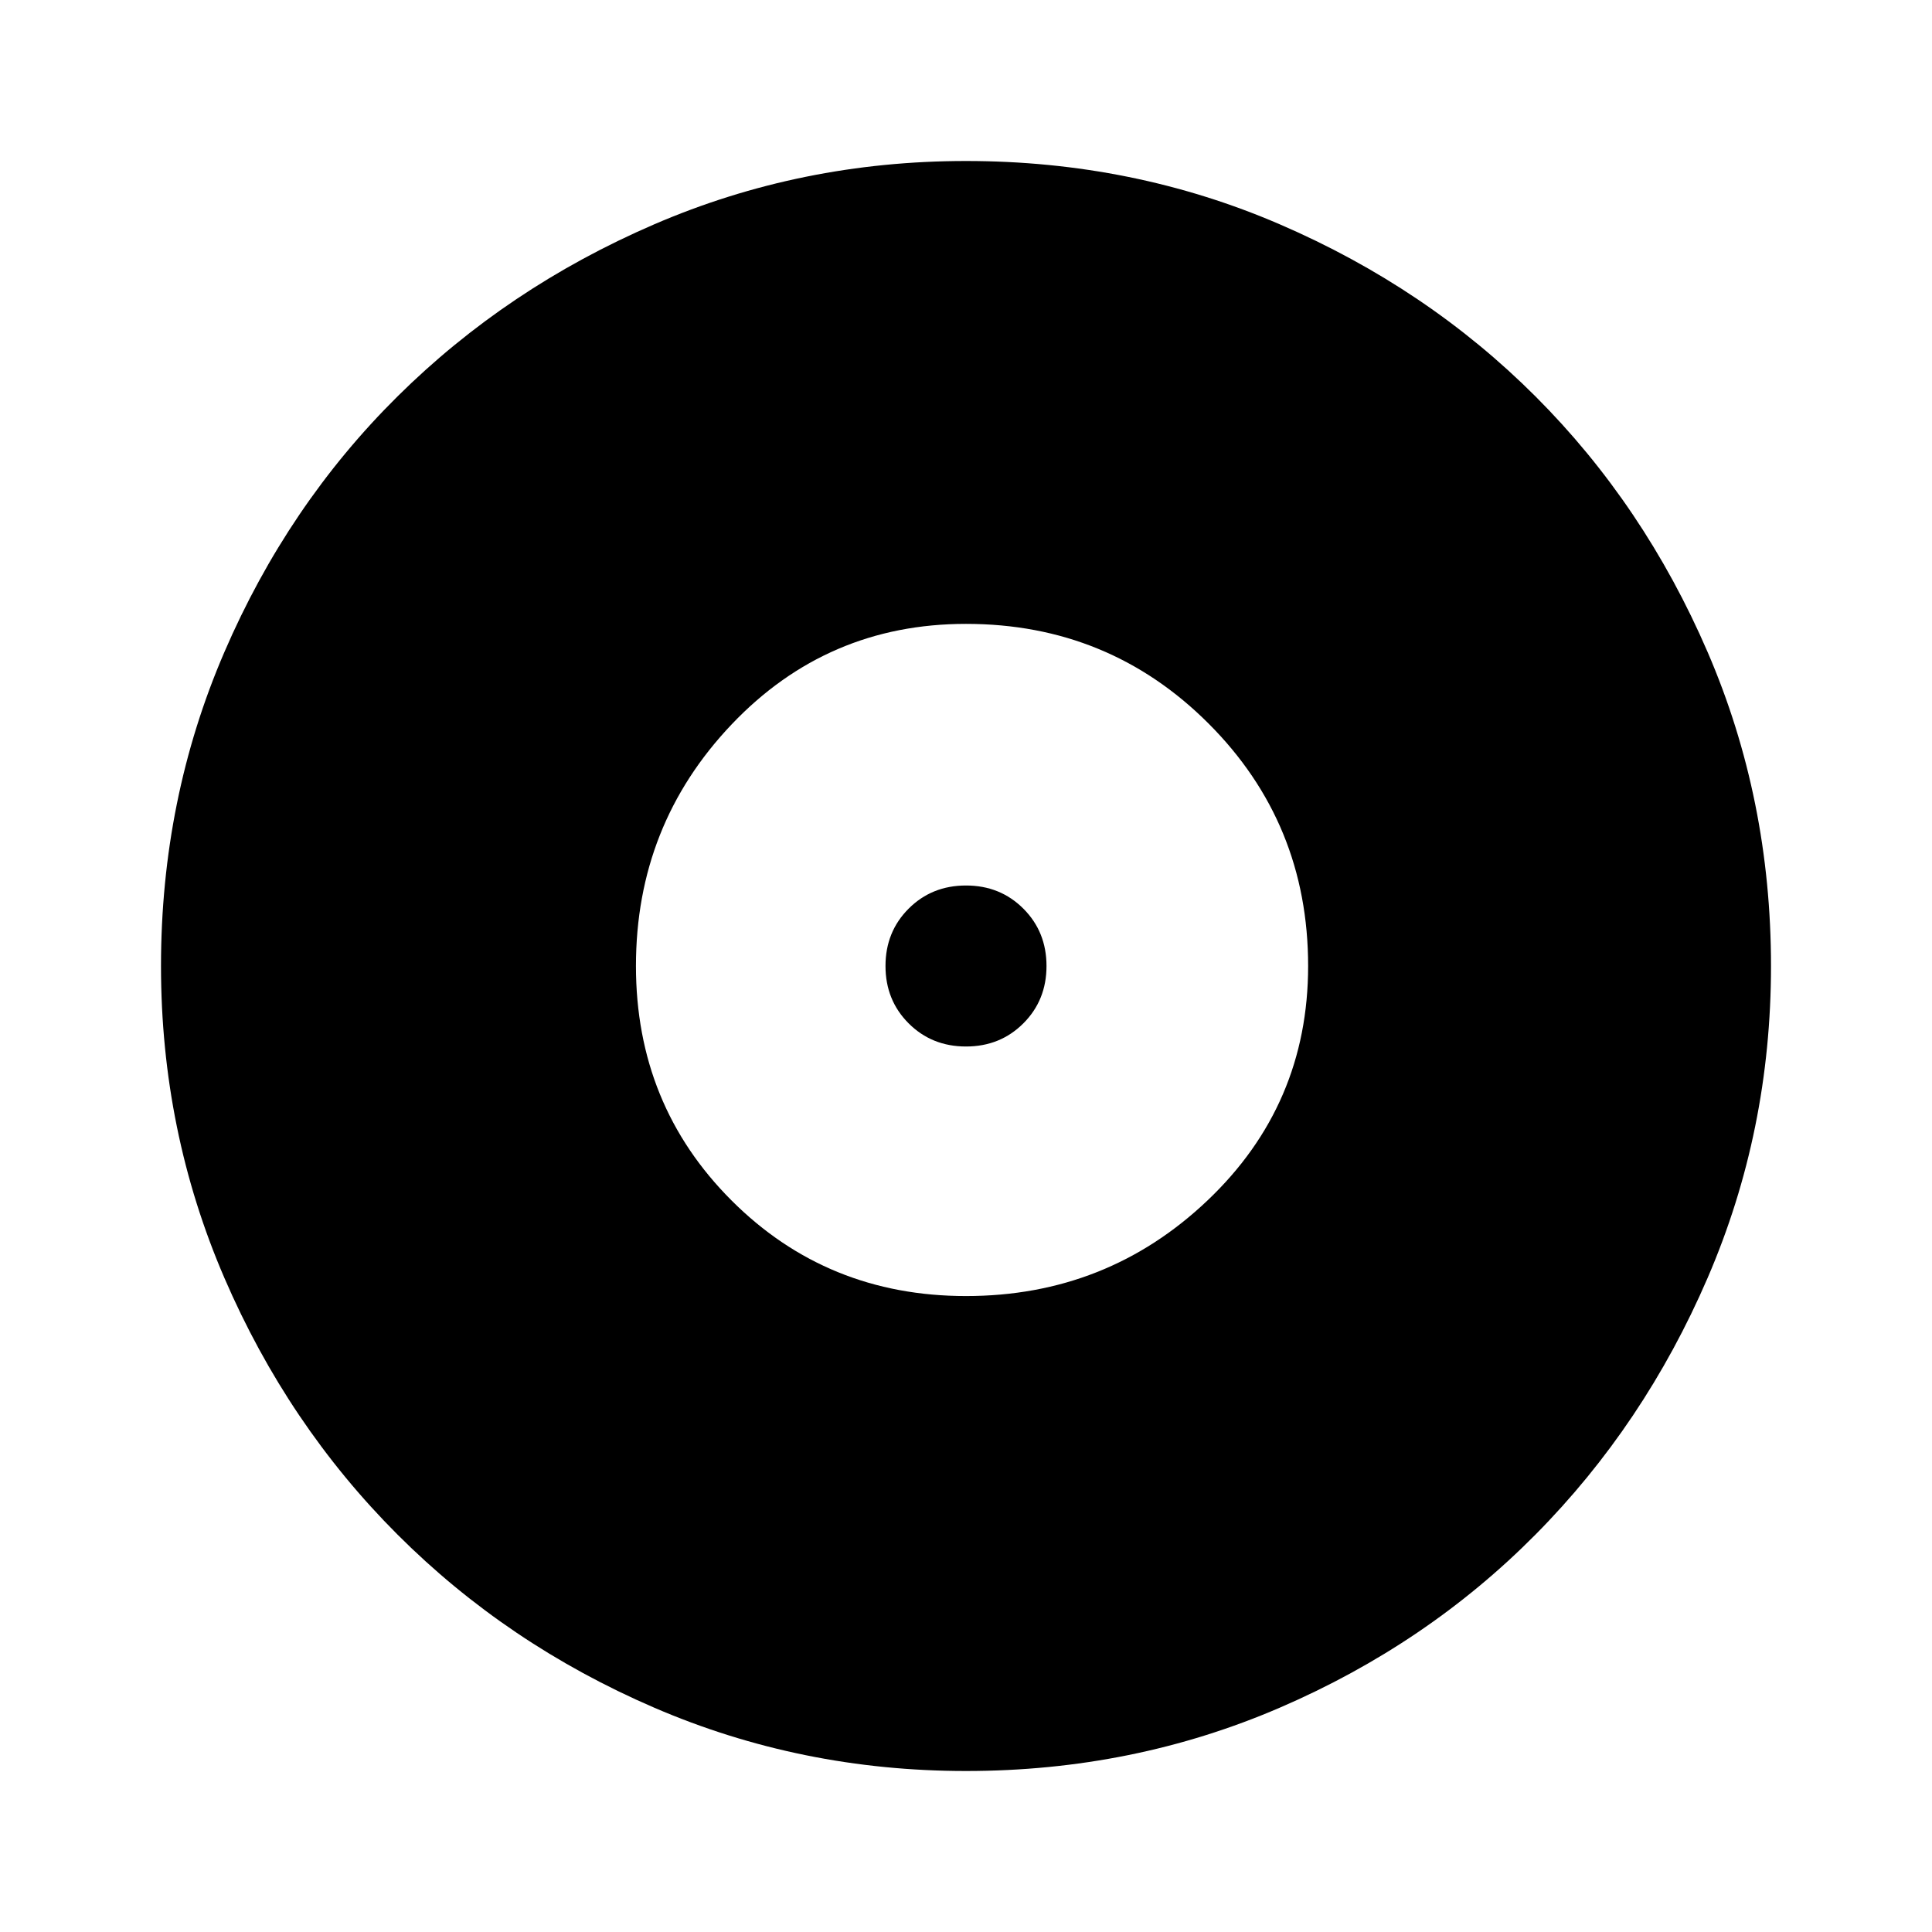
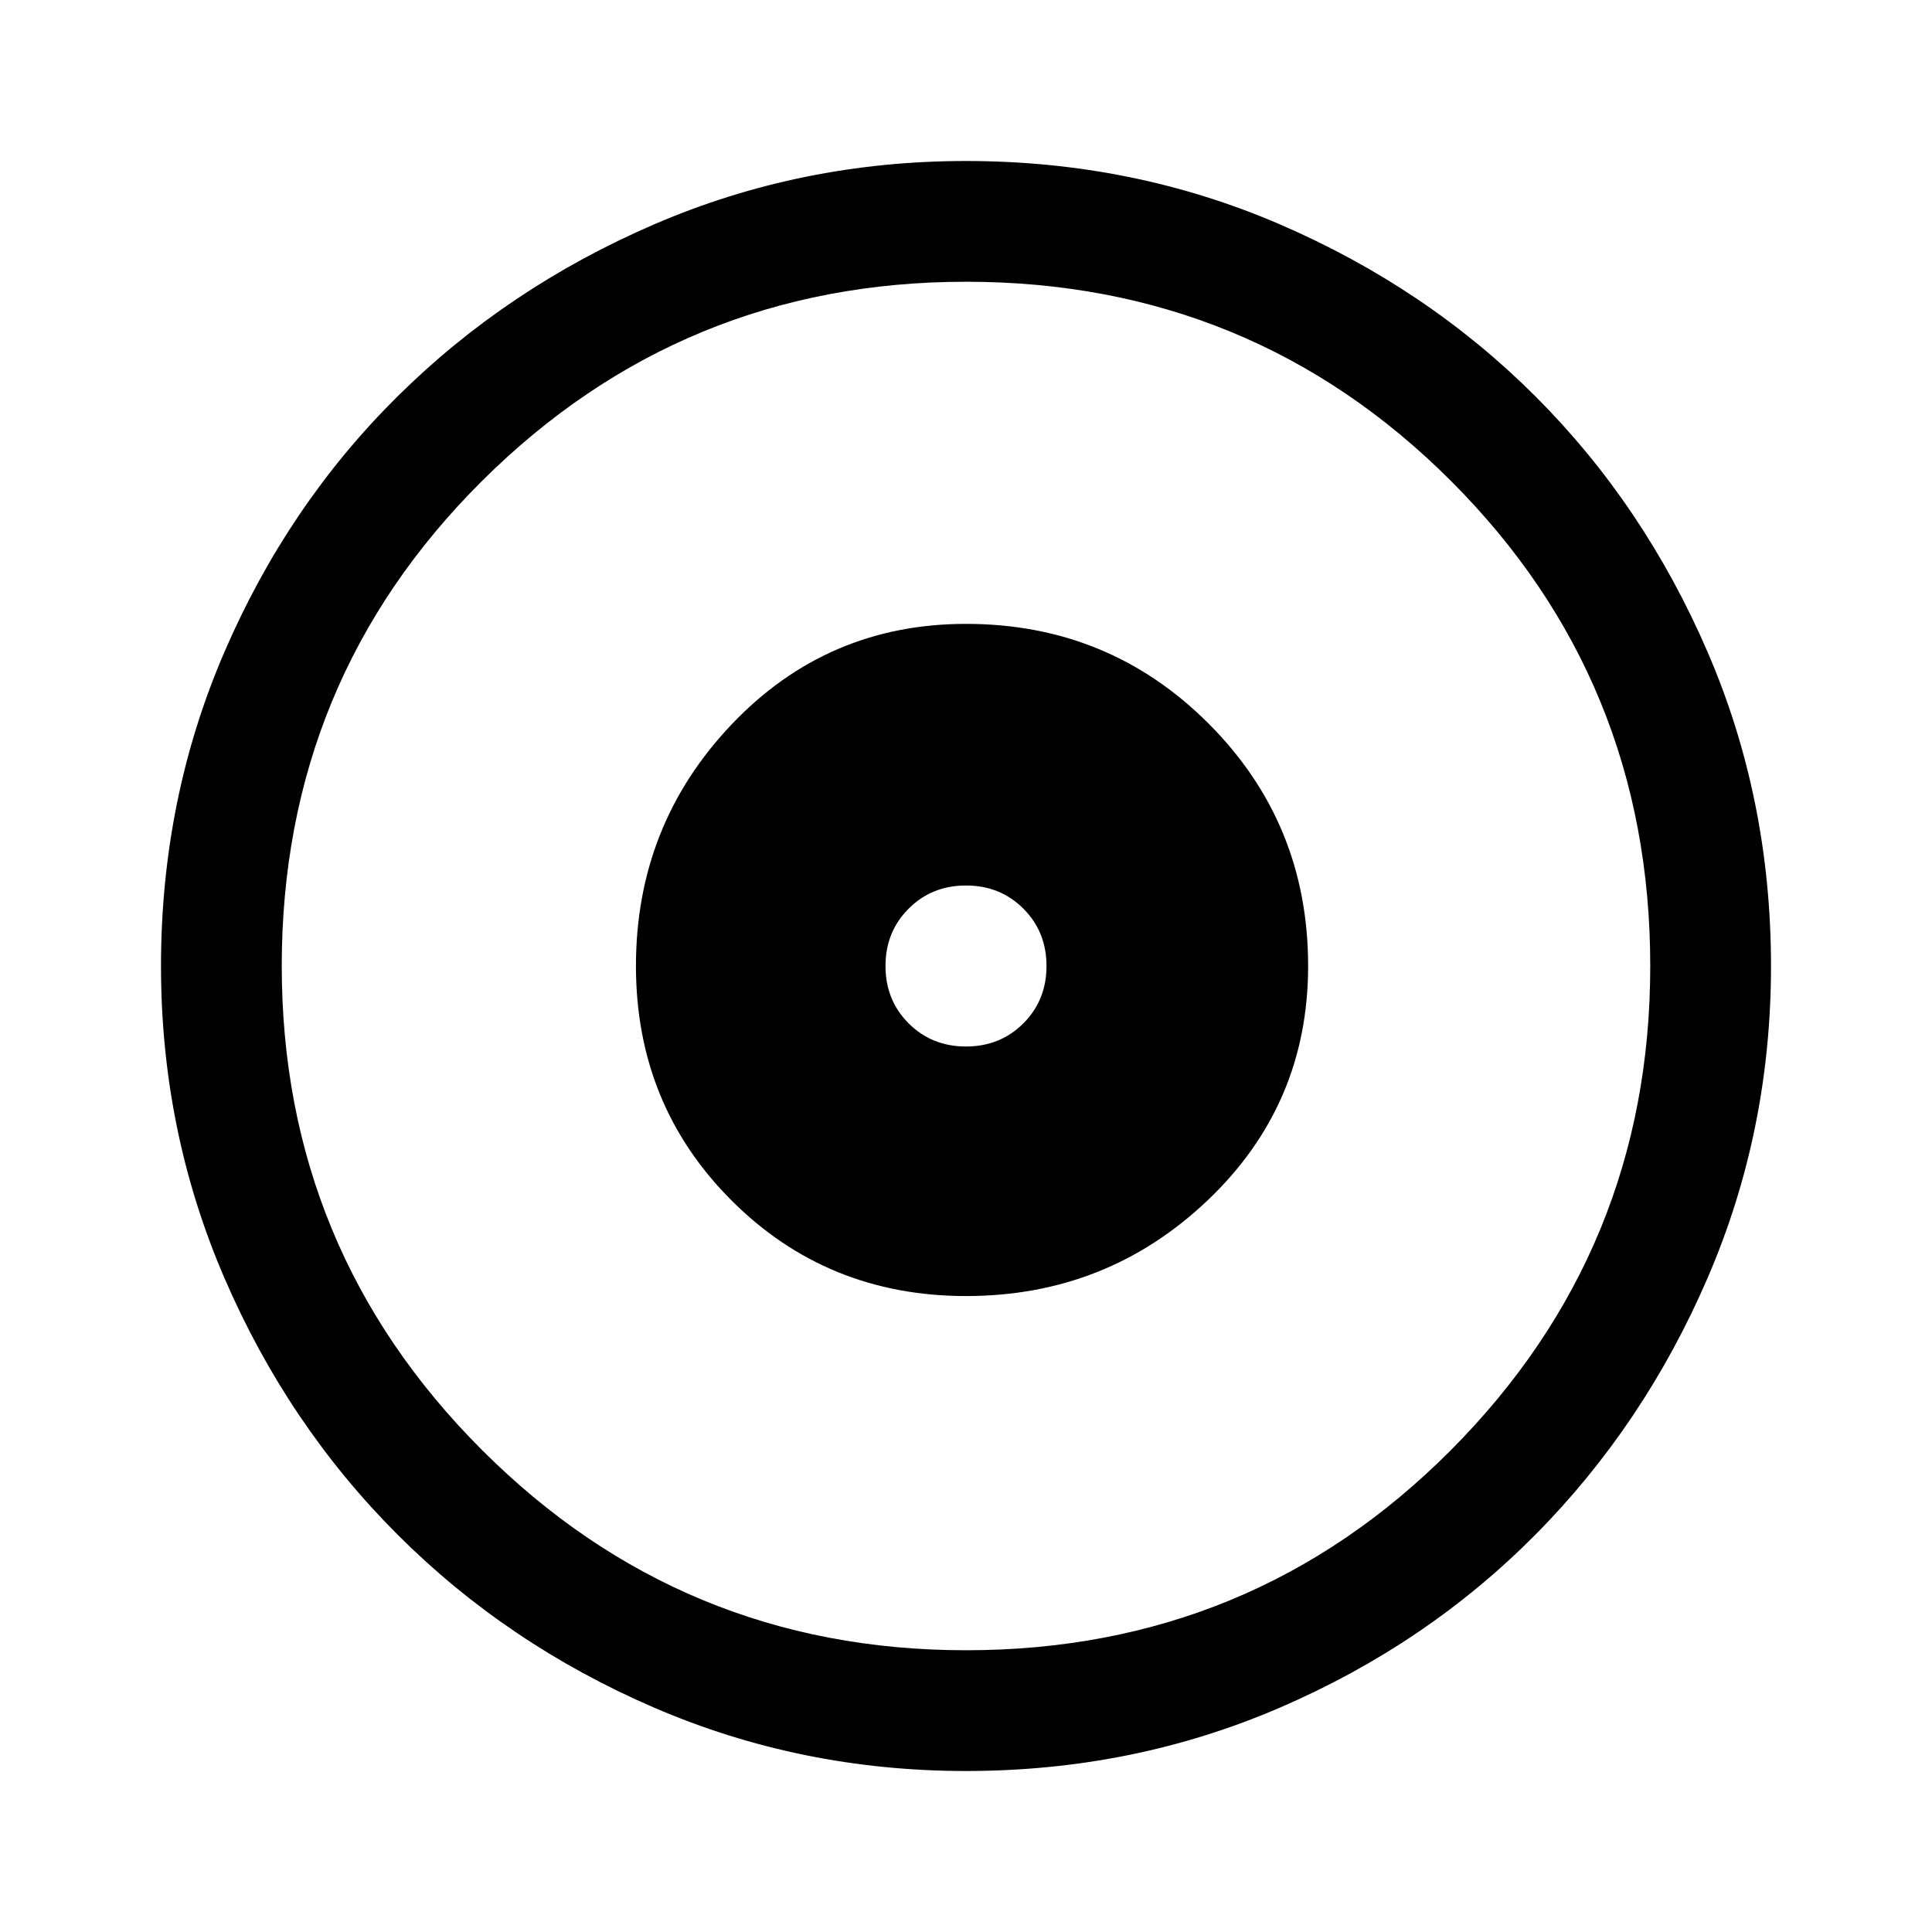
<svg xmlns="http://www.w3.org/2000/svg" viewBox="0 0 48 48">
-   <path d="M24 32.2q3.5 0 6-2.375T32.5 24q0-3.55-2.475-6.025Q27.55 15.5 24 15.5q-3.45 0-5.825 2.5T15.8 24q0 3.45 2.375 5.825T24 32.2Zm0-6.2q-.85 0-1.425-.575Q22 24.85 22 24q0-.85.575-1.425Q23.15 22 24 22q.85 0 1.425.575Q26 23.15 26 24q0 .85-.575 1.425Q24.85 26 24 26Zm0 18q-4.1 0-7.75-1.575-3.65-1.575-6.375-4.3-2.725-2.725-4.3-6.375Q4 28.1 4 24q0-4.15 1.575-7.8 1.575-3.65 4.3-6.35 2.725-2.7 6.375-4.275Q19.9 4 24 4q4.15 0 7.8 1.575 3.65 1.575 6.35 4.275 2.7 2.7 4.275 6.35Q44 19.85 44 24q0 4.1-1.575 7.75-1.575 3.65-4.275 6.375t-6.35 4.3Q28.15 44 24 44Z" />
+   <path d="M24 32.2q3.5 0 6-2.375T32.5 24q0-3.55-2.475-6.025Q27.55 15.5 24 15.5q-3.45 0-5.825 2.5T15.8 24q0 3.45 2.375 5.825T24 32.2Zm0-6.2q-.85 0-1.425-.575Q22 24.85 22 24q0-.85.575-1.425Q23.15 22 24 22q.85 0 1.425.575Q26 23.15 26 24q0 .85-.575 1.425Q24.85 26 24 26Zm0 18q-4.1 0-7.75-1.575-3.65-1.575-6.375-4.3-2.725-2.725-4.3-6.375Q4 28.1 4 24q0-4.15 1.575-7.8 1.575-3.65 4.3-6.35 2.725-2.7 6.375-4.275Q19.9 4 24 4q4.15 0 7.8 1.575 3.65 1.575 6.35 4.275 2.7 2.7 4.275 6.35Q44 19.85 44 24q0 4.1-1.575 7.75-1.575 3.65-4.275 6.375t-6.35 4.3Q28.15 44 24 44Zm0-3q7.1 0 12.05-4.975Q41 31.05 41 24q0-7.1-4.95-12.05Q31.1 7 24 7q-7.05 0-12.025 4.95Q7 16.9 7 24q0 7.05 4.975 12.025Q16.95 41 24 41Zm0-17Z" />
</svg>
